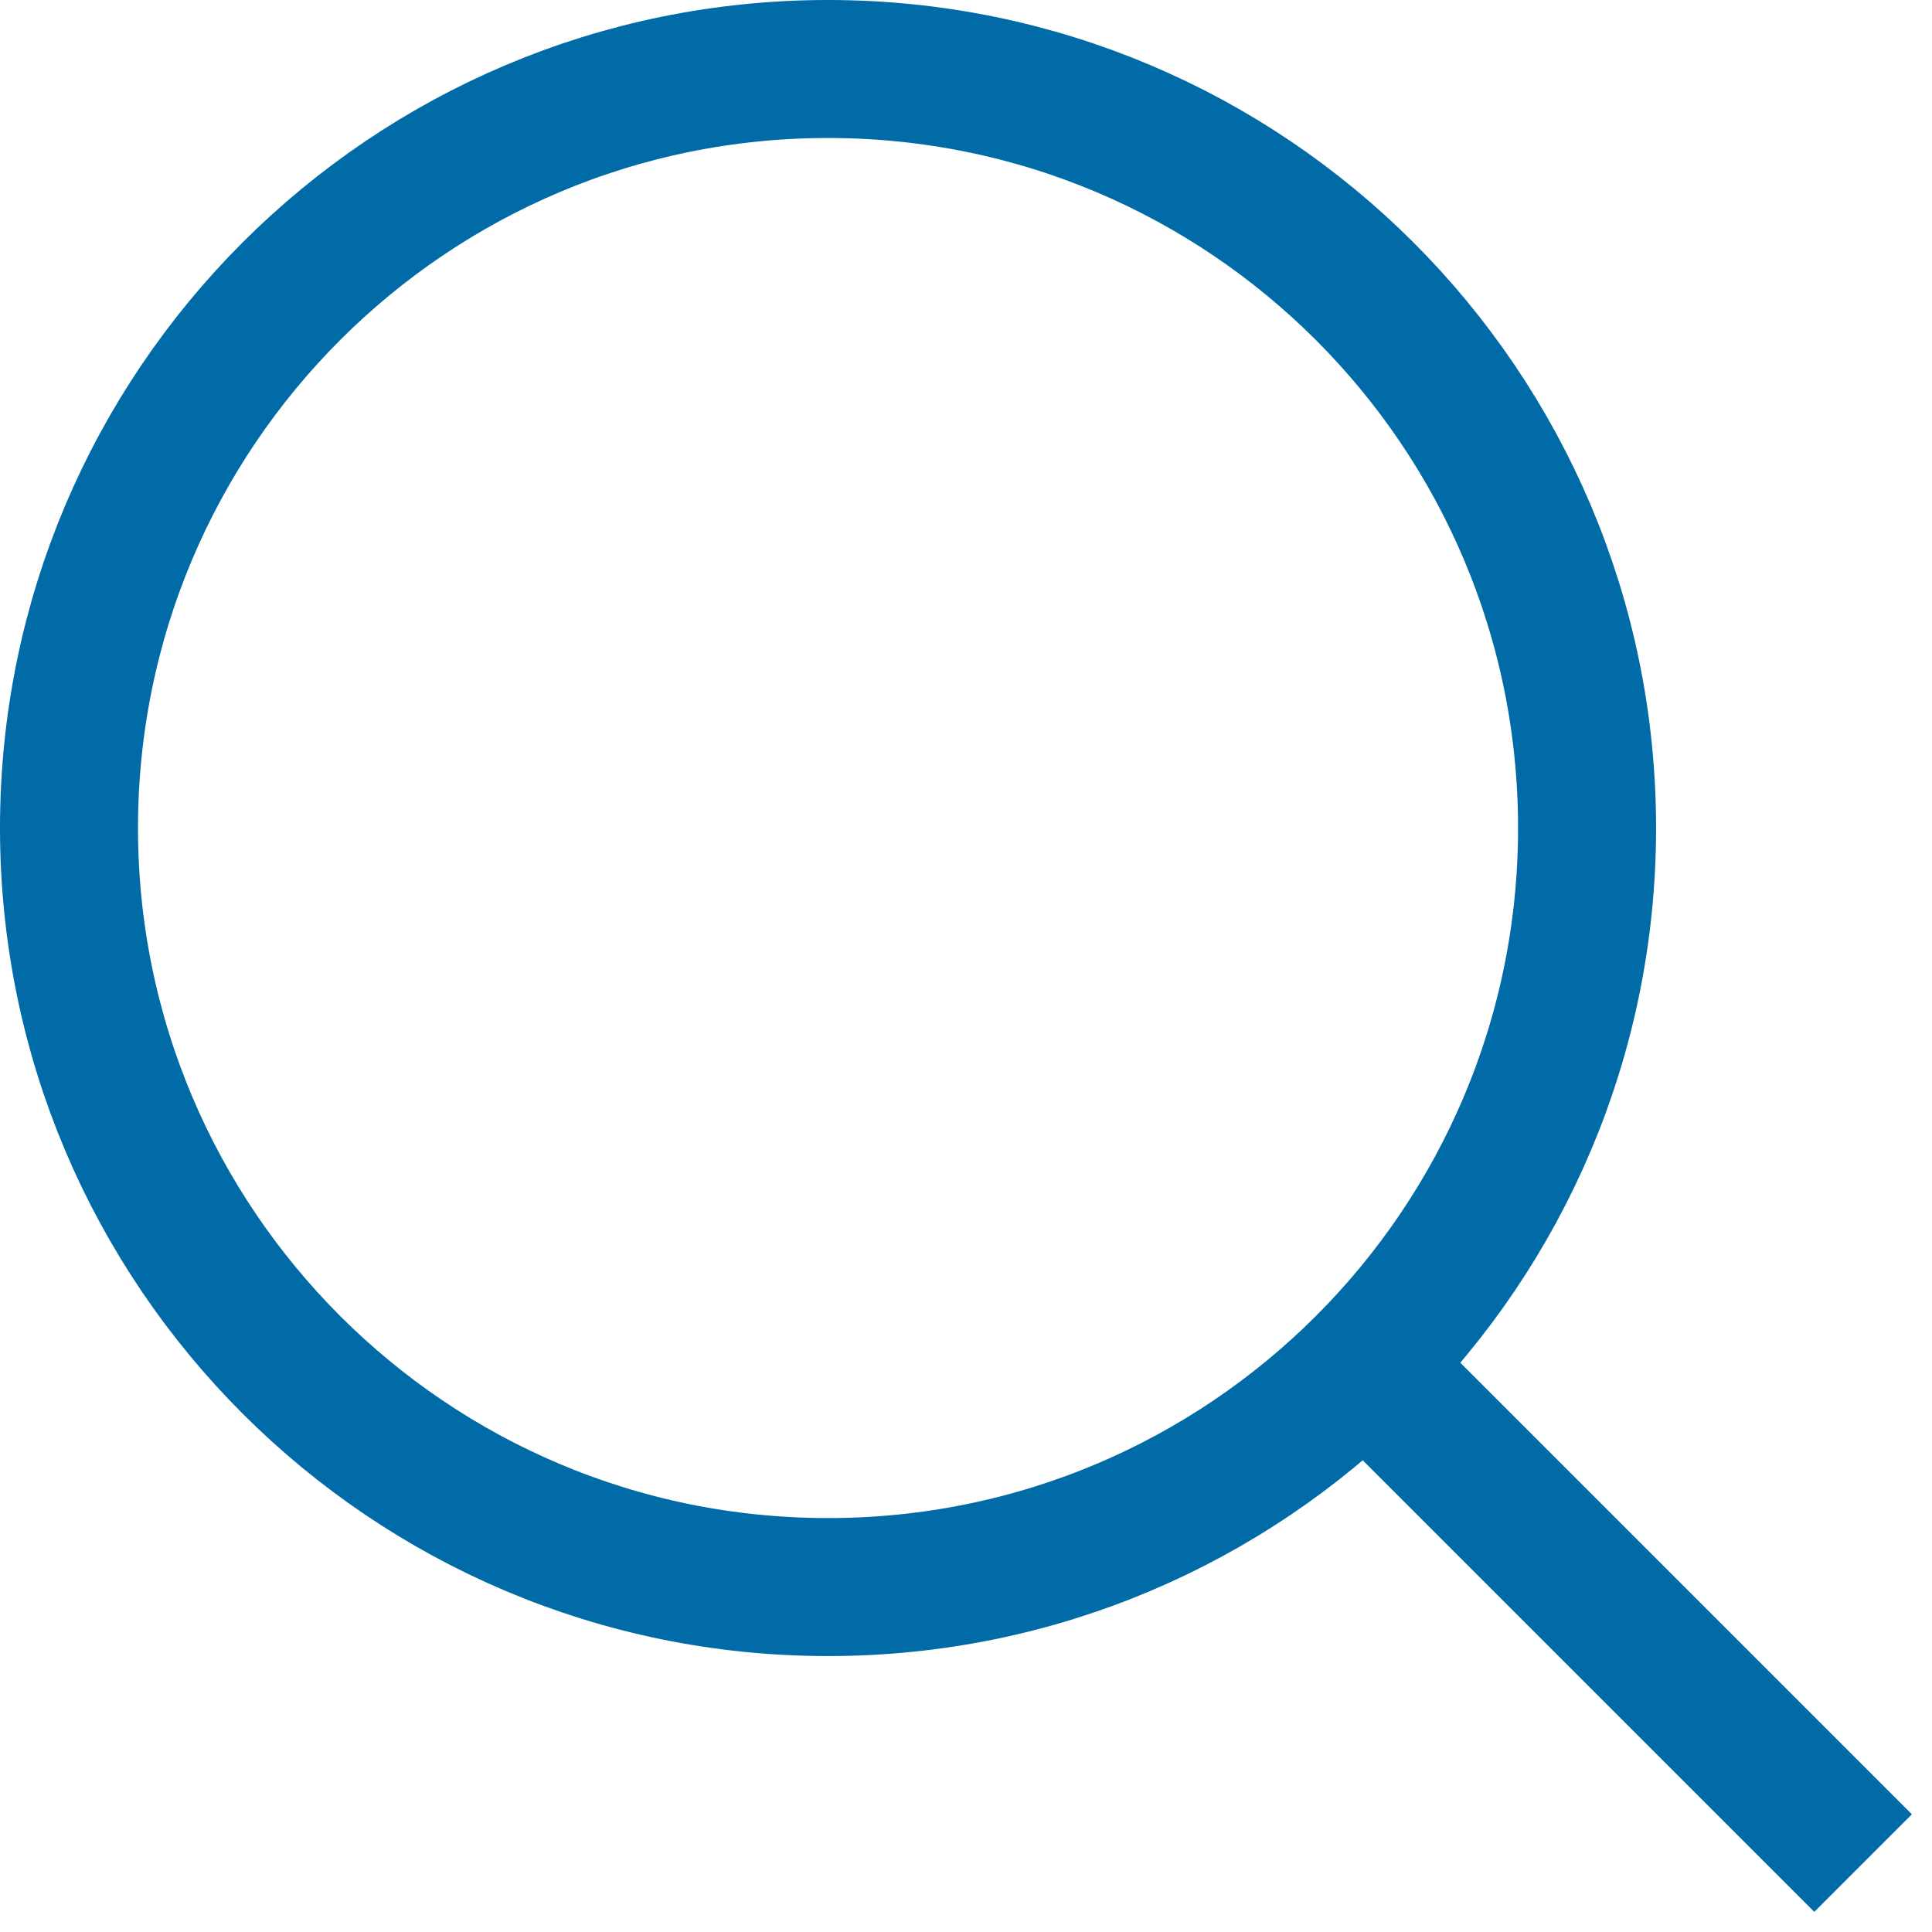
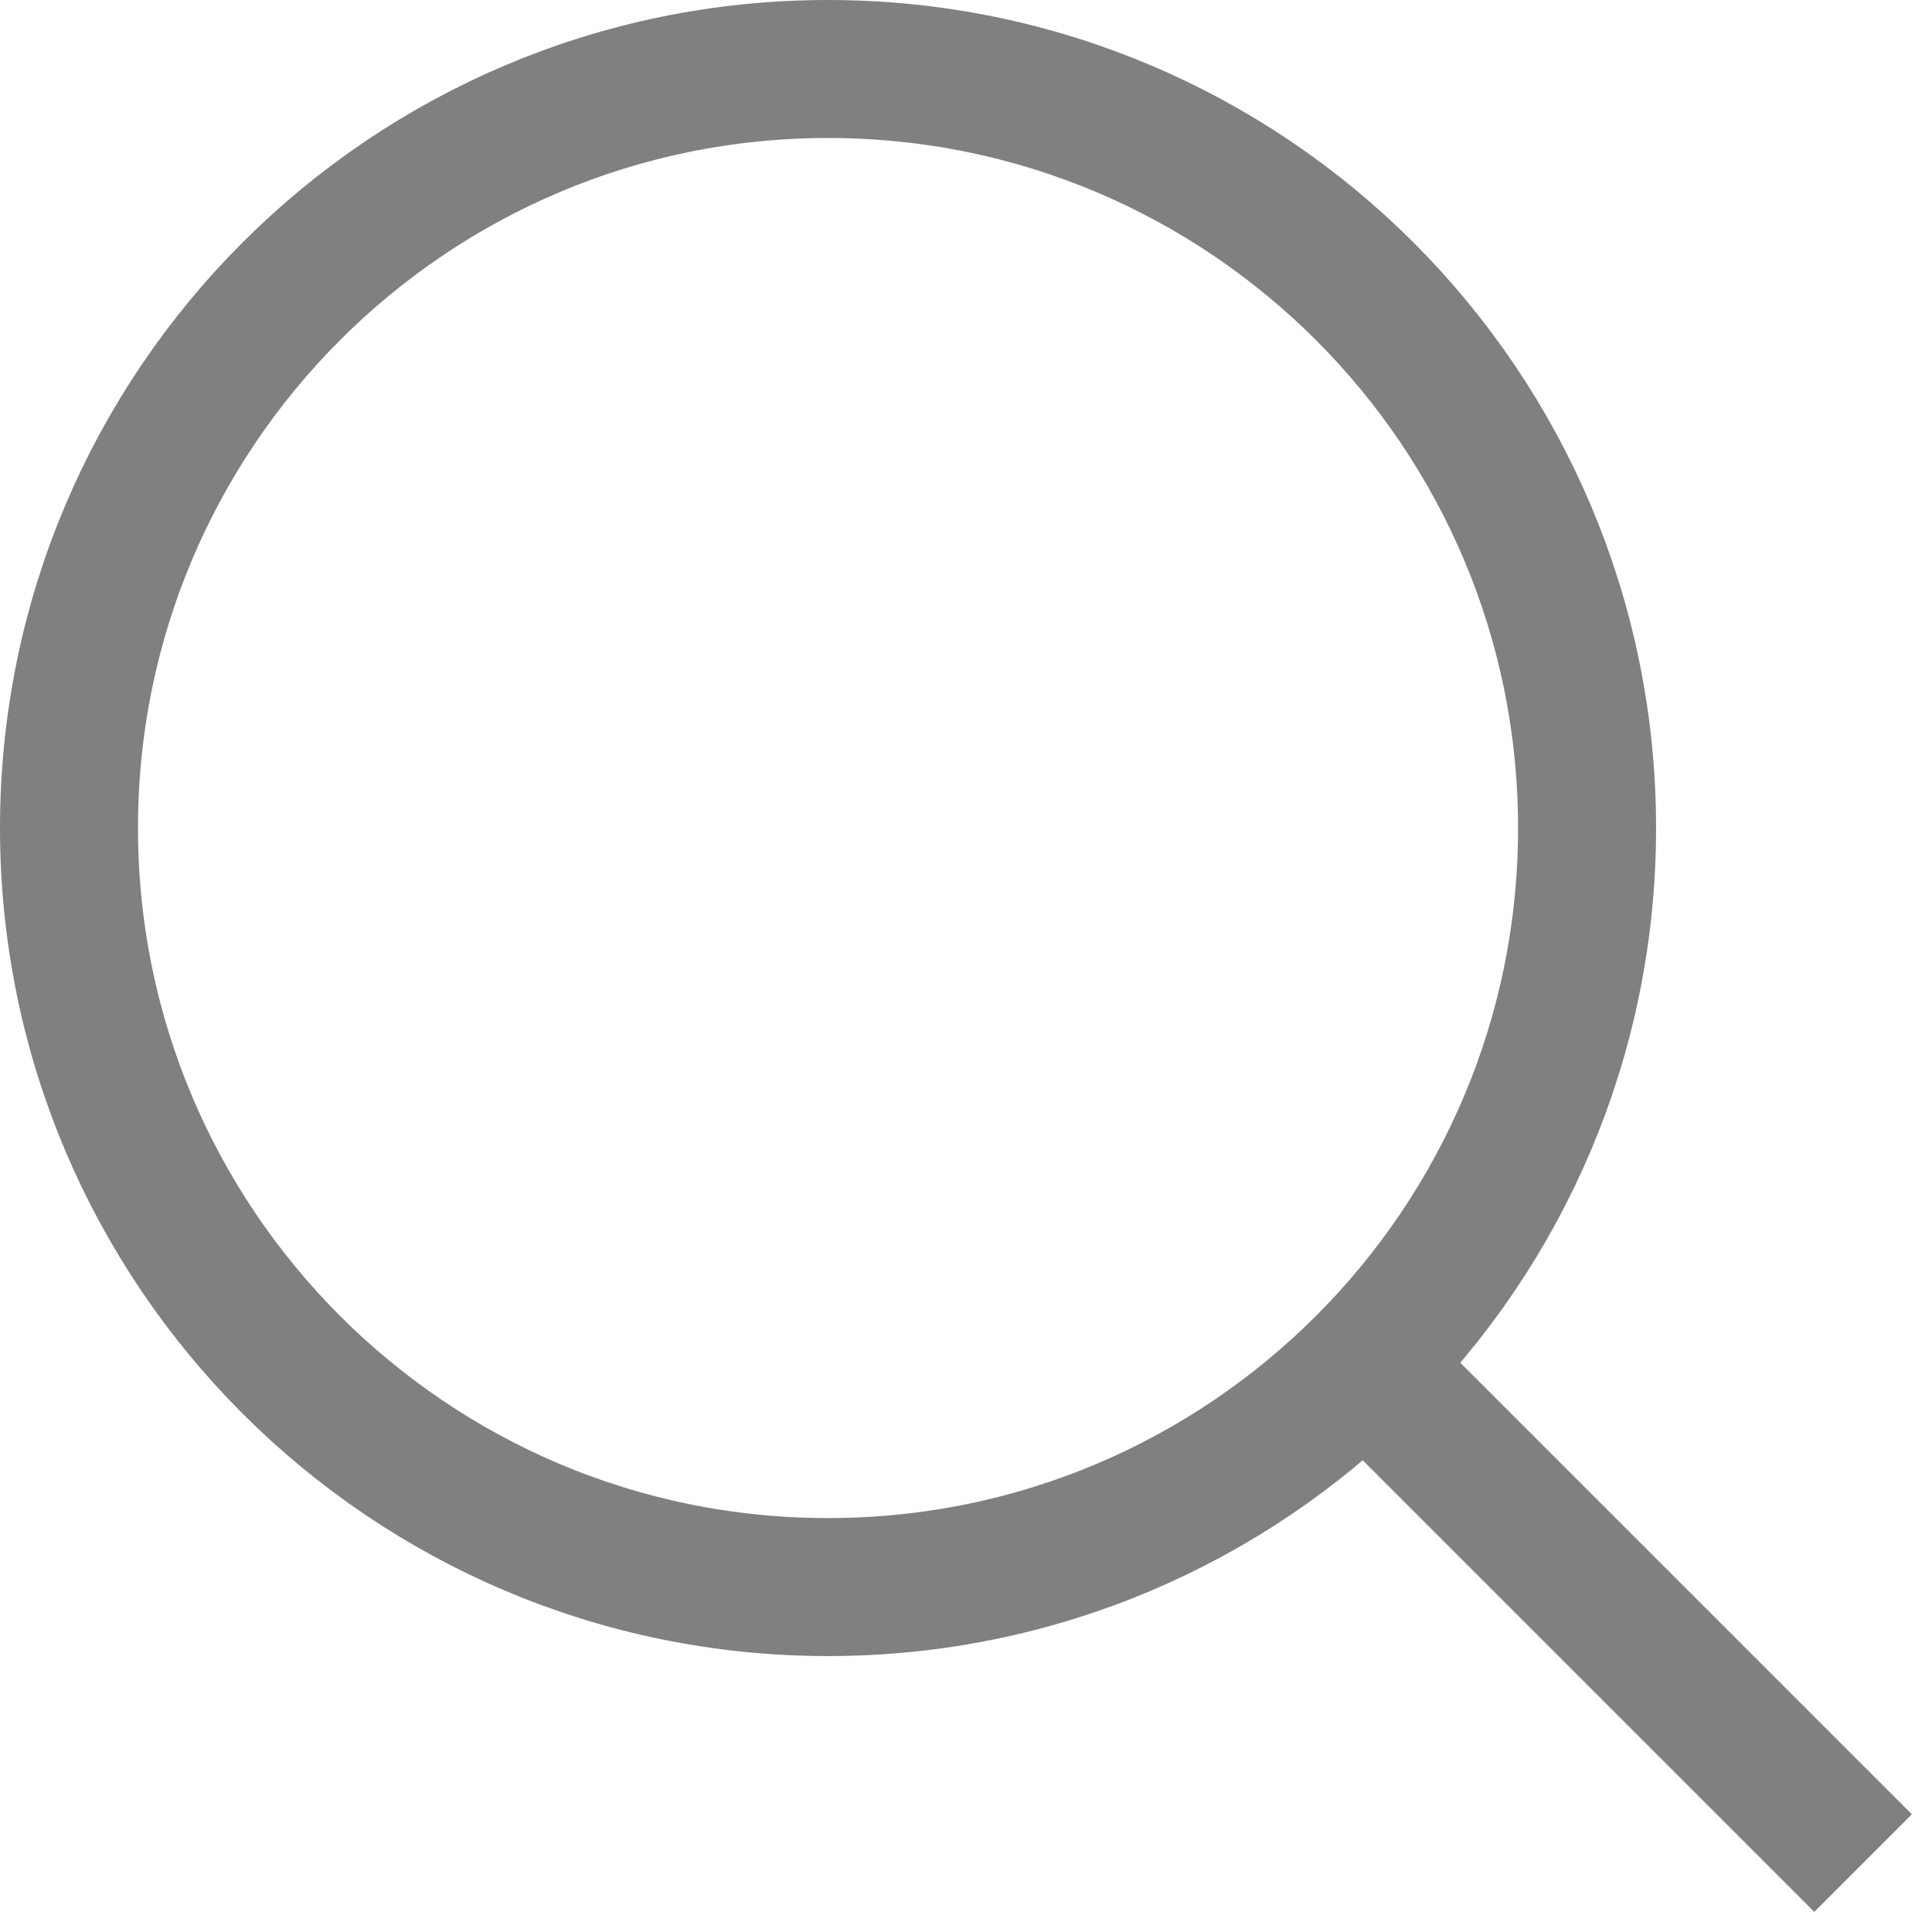
<svg xmlns="http://www.w3.org/2000/svg" width="28" height="28" viewBox="0 0 28 28" fill="none">
-   <path d="M23.001 12C23.001 18.076 18.076 23.001 12 23.001C5.925 23.001 1 18.076 1 12C1 5.925 5.925 1 12 1C18.076 1 23.001 5.925 23.001 12Z" stroke="#006BA6" stroke-width="2" />
-   <path d="M19.501 19.501L27.001 27.001" stroke="#006BA6" stroke-width="2" />
+   <path d="M23.001 12C23.001 18.076 18.076 23.001 12 23.001C5.925 23.001 1 18.076 1 12C1 5.925 5.925 1 12 1C18.076 1 23.001 5.925 23.001 12Z" stroke="grey" stroke-width="2" />
+   <path d="M19.501 19.501L27.001 27.001" stroke="grey" stroke-width="2" />
</svg>
